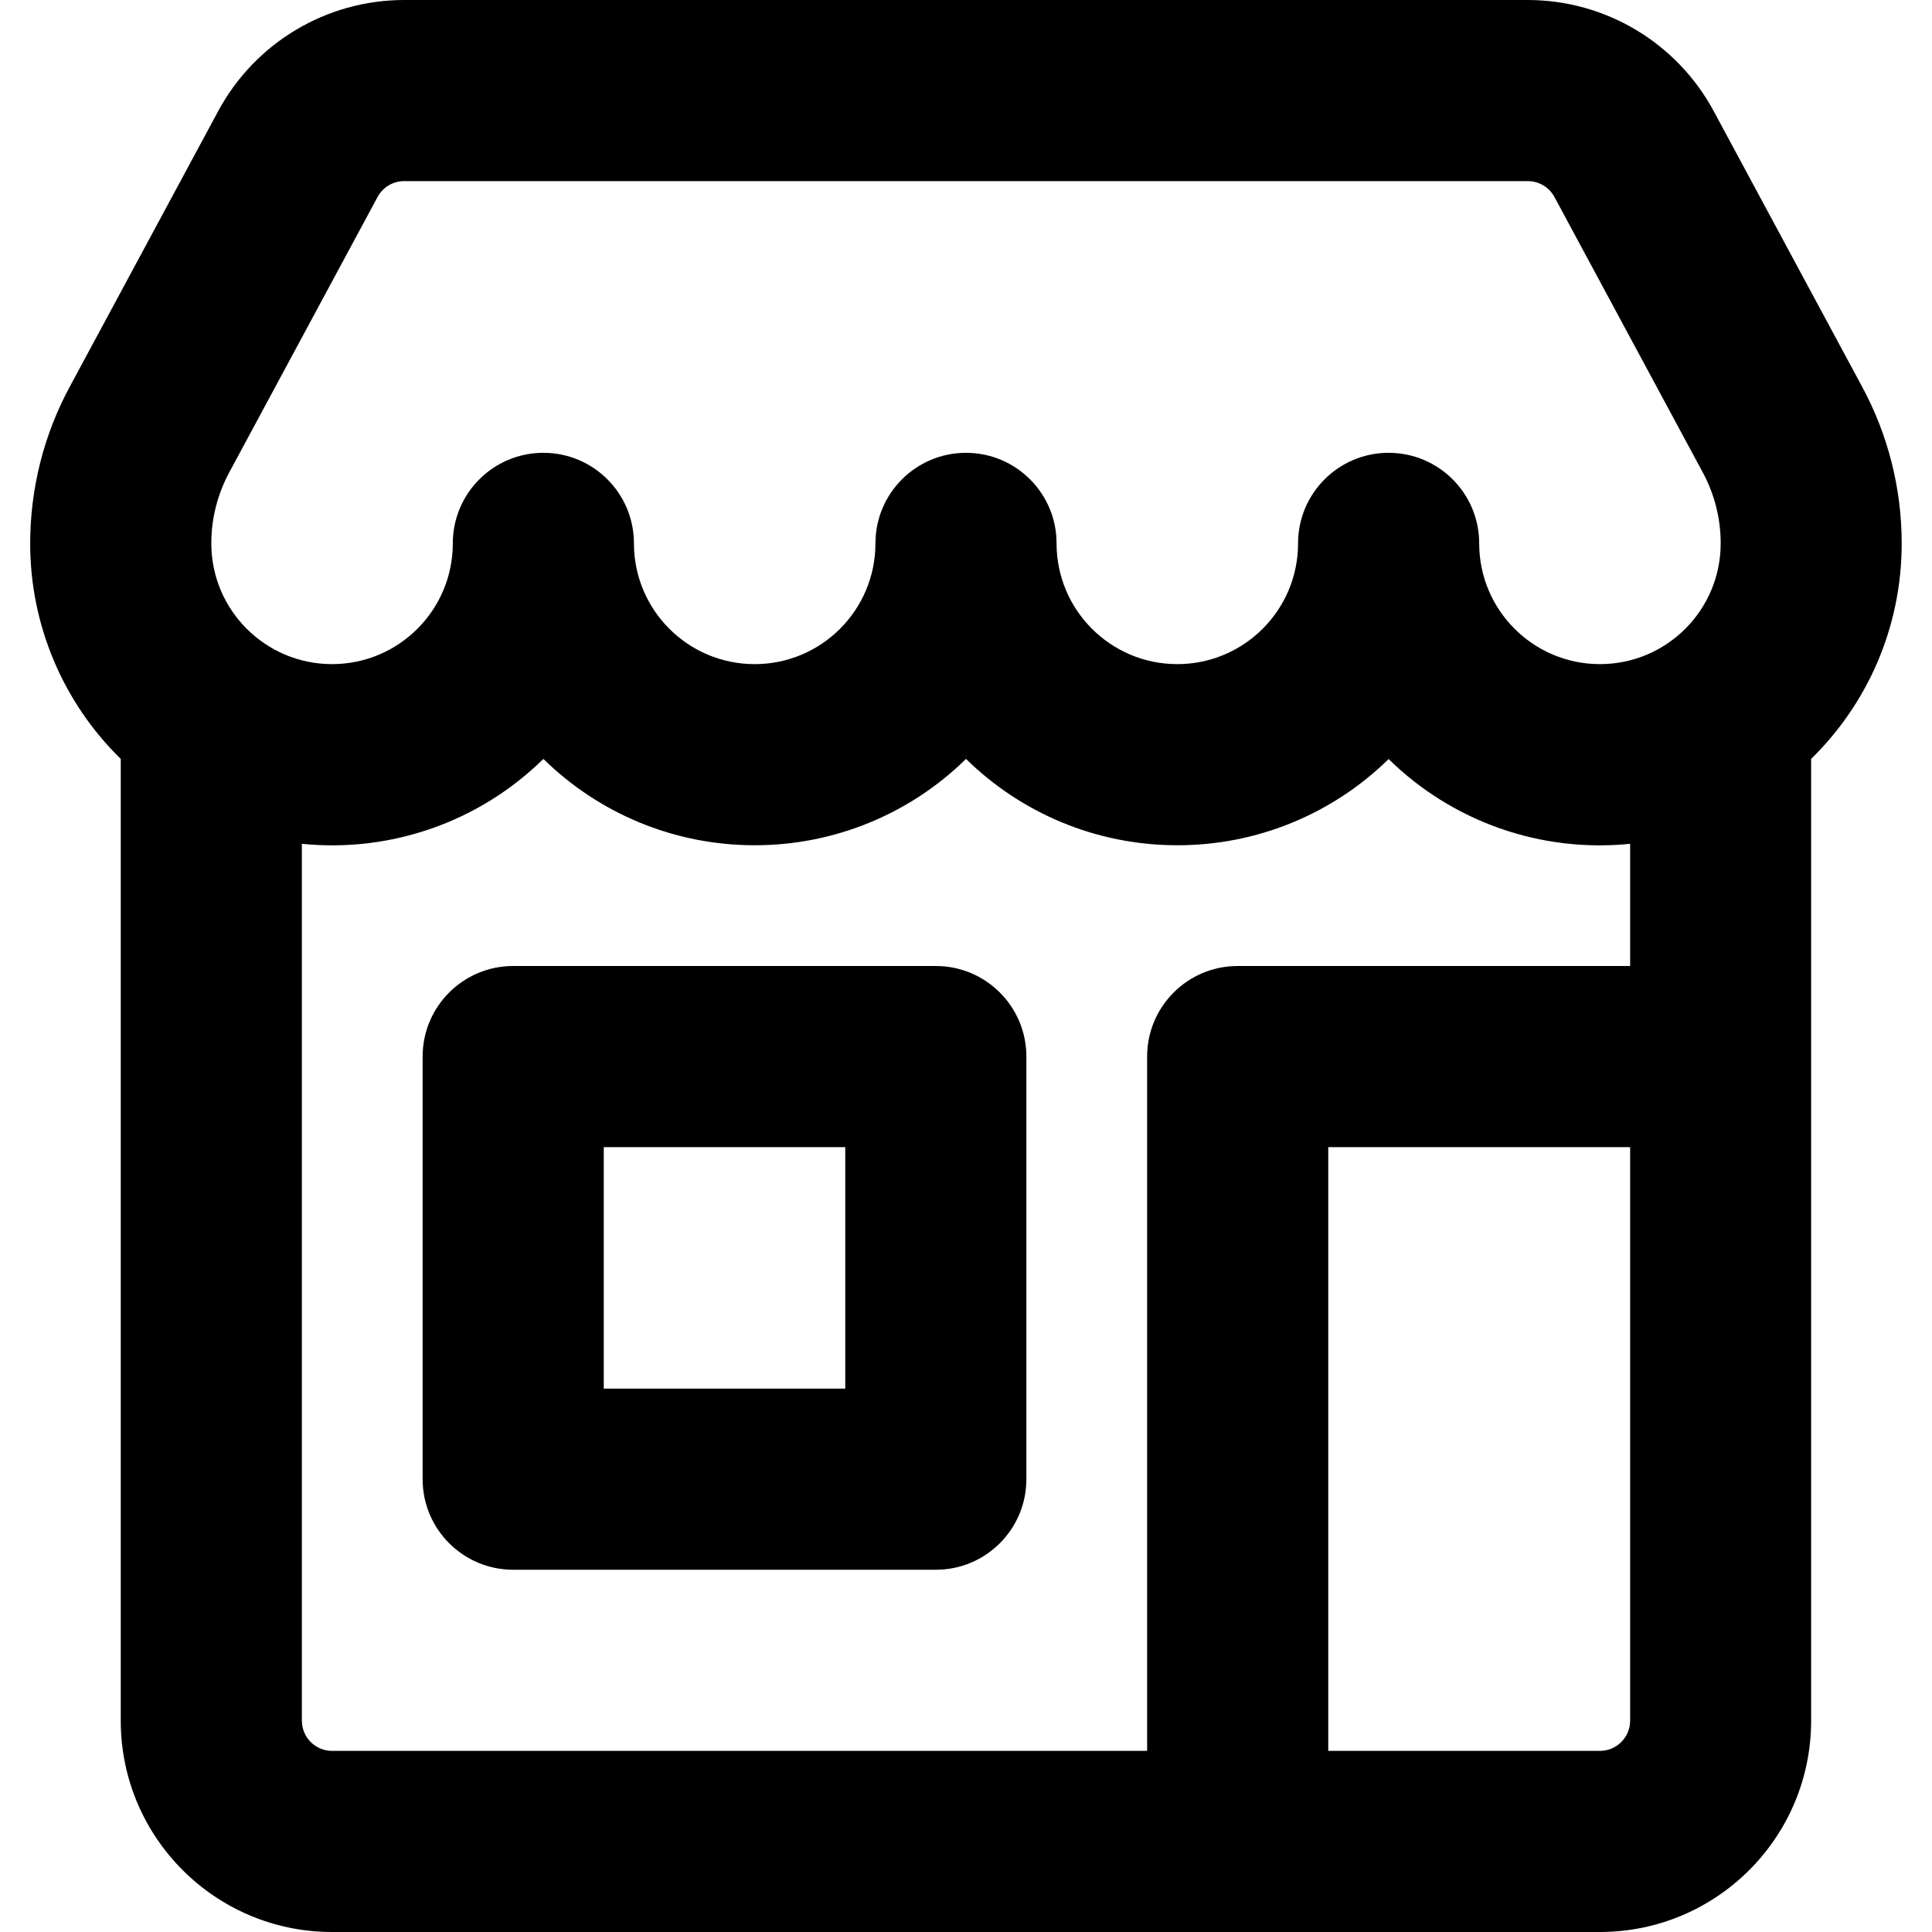
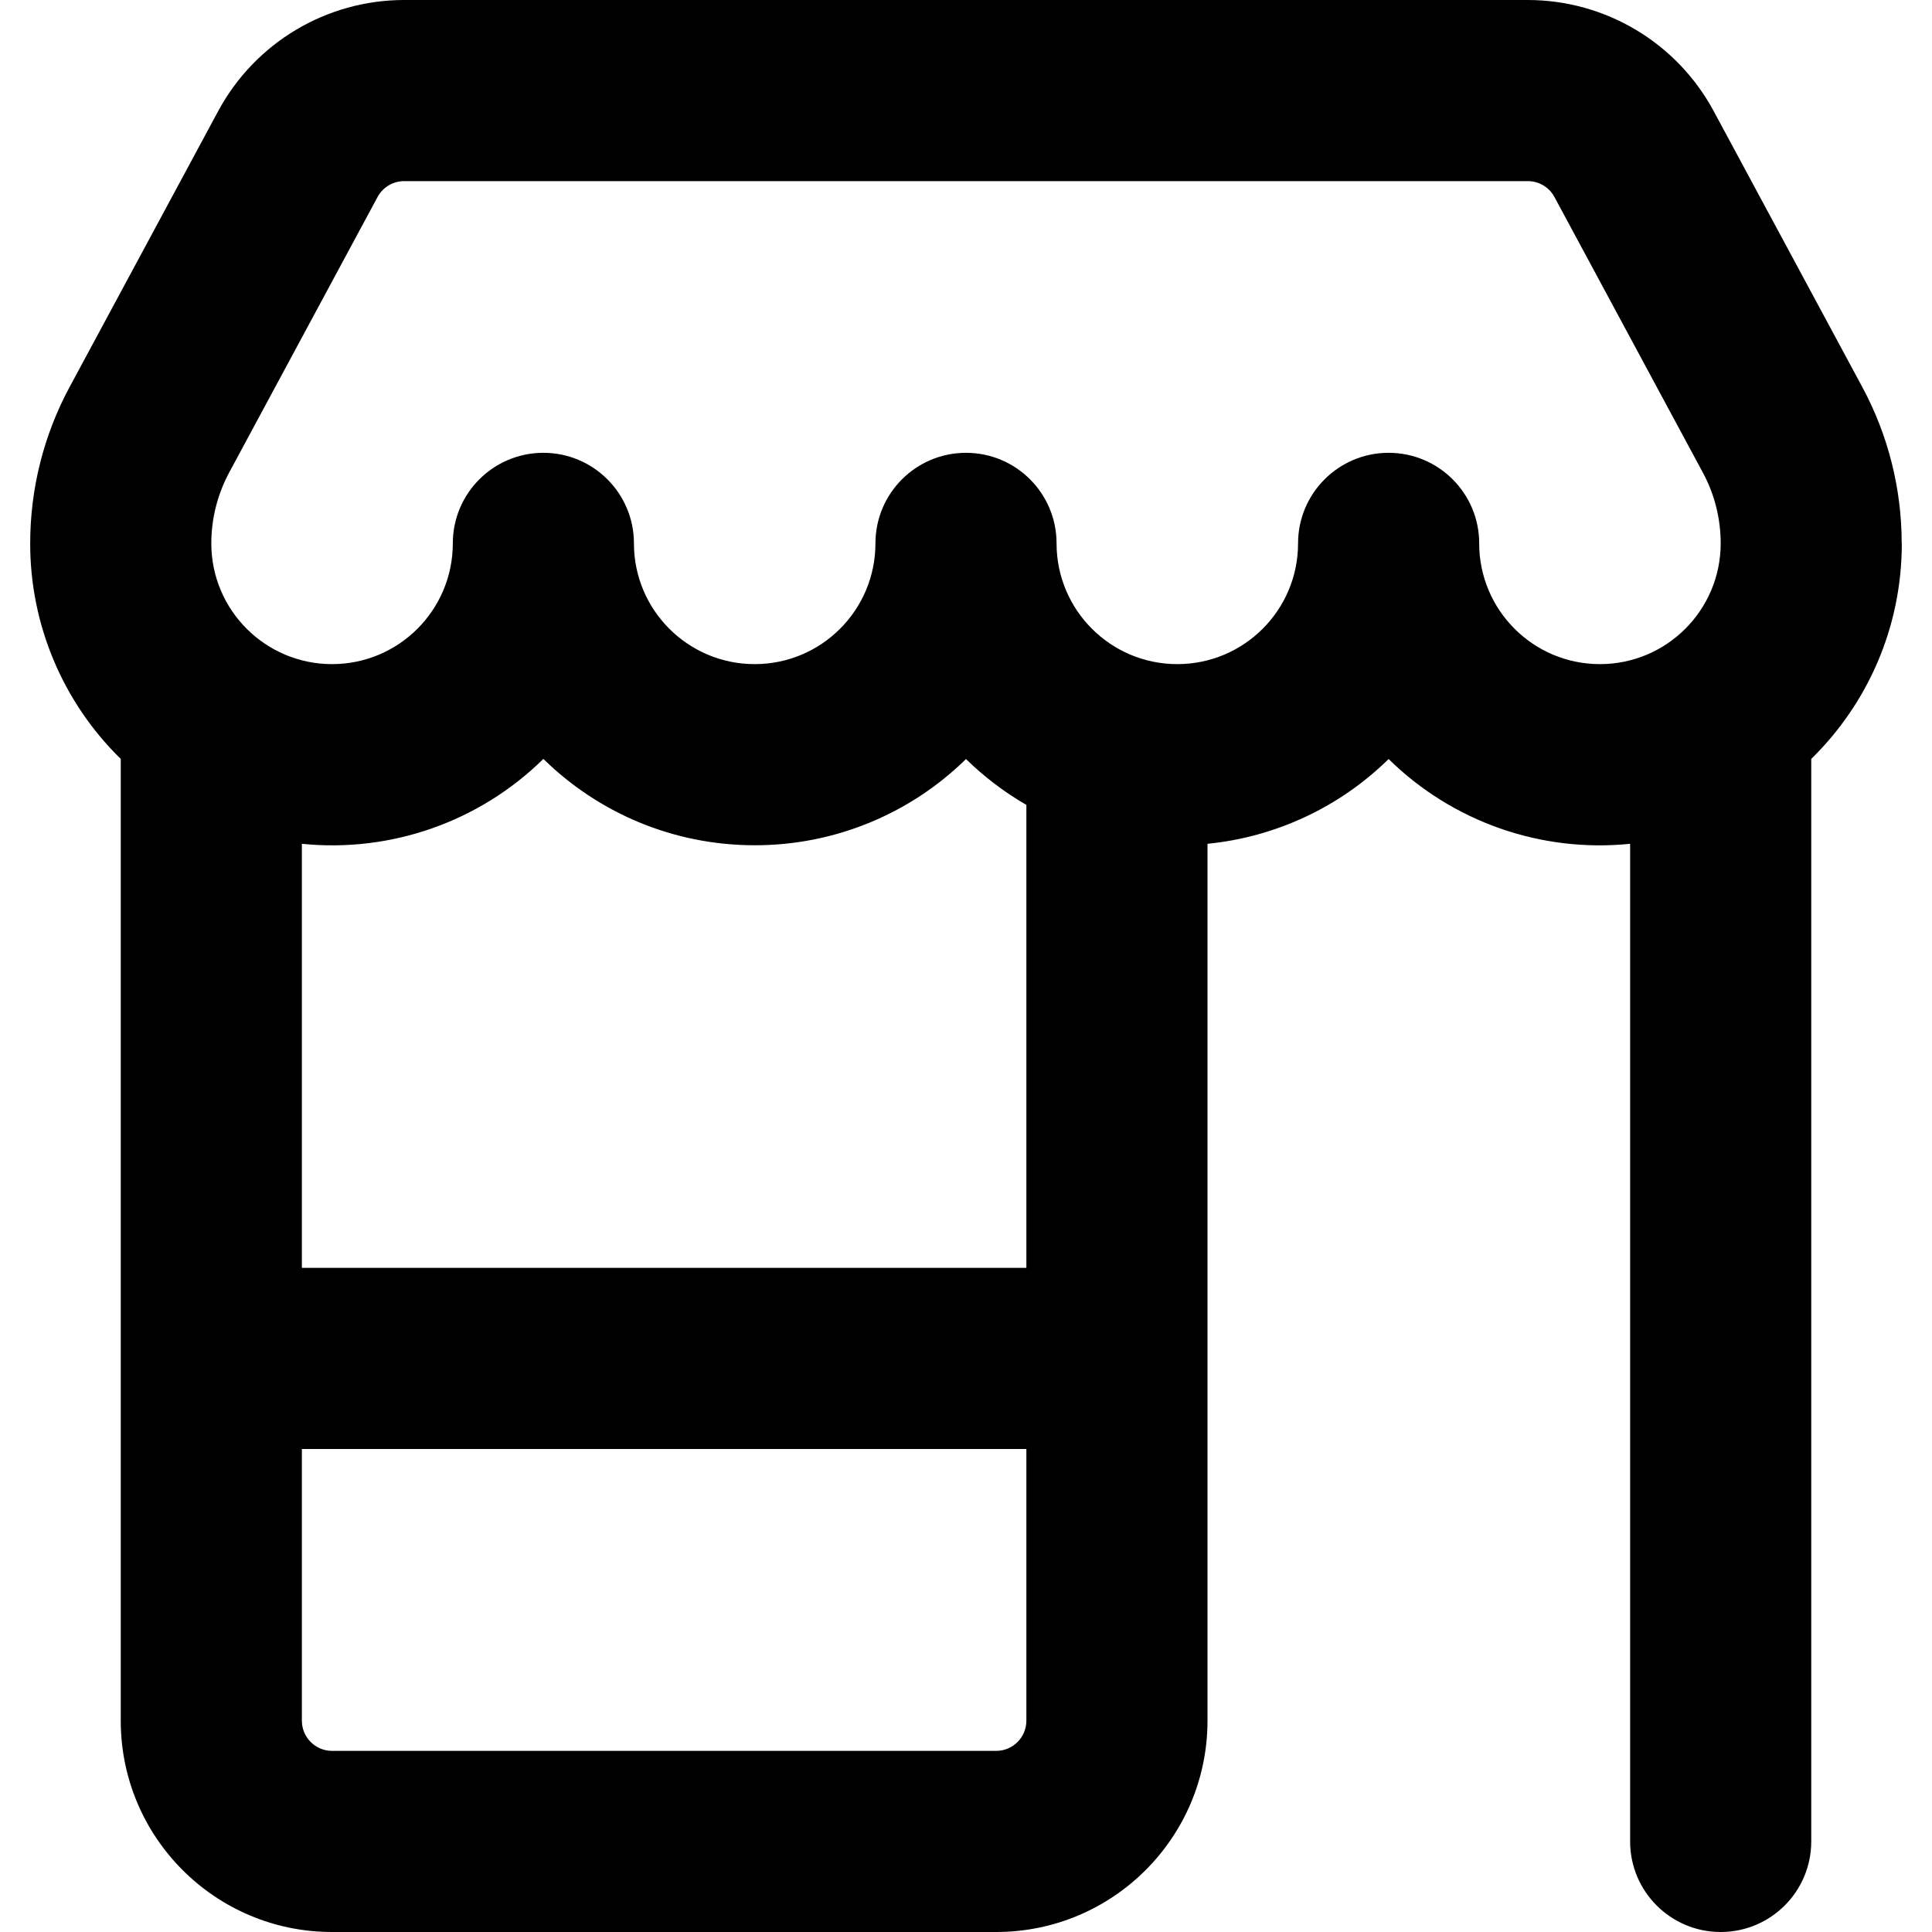
<svg xmlns="http://www.w3.org/2000/svg" fill="currentColor" class="vi" viewBox="0 0 16 16">
-   <path d="M3.5 8.75A.75.75 0 0 1 4.25 8h3.5a.75.75 0 0 1 .75.75v3.5a.75.75 0 0 1-.75.75h-3.5a.75.75 0 0 1-.75-.75v-3.5ZM5 9.5v2h2v-2H5Z" />
-   <path d="M.25 4.5c0-.452.112-.898.327-1.296L1.807.92A1.75 1.75 0 0 1 3.346 0h9.306a1.75 1.75 0 0 1 1.54.92l1.23 2.284c.215.398.327.844.327 1.296 0 .7-.287 1.332-.75 1.785v7.965A1.75 1.75 0 0 1 13.25 16H2.75A1.75 1.75 0 0 1 1 14.25V6.285A2.492 2.492 0 0 1 .25 4.5Zm2.877-2.869-1.23 2.284c-.096.18-.147.38-.147.585a1 1 0 0 0 2 0 .75.75 0 0 1 1.5 0 1 1 0 0 0 2 0 .75.75 0 0 1 1.5 0 1 1 0 0 0 2 0 .75.75 0 0 1 1.5 0 1 1 0 1 0 2 0c0-.204-.05-.405-.147-.585l-1.23-2.284a.25.25 0 0 0-.22-.131H3.347a.25.25 0 0 0-.22.131ZM2.5 6.988v7.262c0 .138.112.25.25.25H9.5V8.75a.75.75 0 0 1 .75-.75h3.25V6.988a2.492 2.492 0 0 1-2-.702A2.492 2.492 0 0 1 9.75 7c-.681 0-1.3-.273-1.75-.715A2.492 2.492 0 0 1 6.25 7c-.681 0-1.3-.273-1.75-.715a2.492 2.492 0 0 1-2 .703ZM11 9.5v5h2.25a.25.25 0 0 0 .25-.25V9.5H11Z" />
+   <path fill-rule="evenodd" d="M3.347 1.5a.25.25 0 0 0-.22.131l-1.23 2.284c-.096.18-.147.38-.147.585H1h.75a1 1 0 0 0 2 0 .75.75 0 0 1 1.5 0 1 1 0 0 0 2 0 .75.75 0 0 1 1.5 0 1 1 0 0 0 2 0 .75.75 0 0 1 1.5 0 1 1 0 1 0 2 0c0-.204-.05-.405-.147-.585l-1.23-2.284a.25.25 0 0 0-.22-.131H3.347Zm12.403 3c0 .7-.287 1.332-.75 1.785v8.965a.75.75 0 0 1-1.5 0V6.988a2.492 2.492 0 0 1-2-.702 2.492 2.492 0 0 1-1.5.702v7.262A1.75 1.75 0 0 1 8.25 16h-5.5A1.75 1.75 0 0 1 1 14.25V6.285A2.492 2.492 0 0 1 .25 4.5c0-.452.112-.898.327-1.296L1.807.92A1.75 1.75 0 0 1 3.346 0h9.306a1.75 1.75 0 0 1 1.54.92l1.23 2.284c.215.398.327.844.327 1.296ZM2.5 6.988V10.5h6V6.666a2.51 2.51 0 0 1-.5-.38A2.492 2.492 0 0 1 6.25 7c-.681 0-1.3-.273-1.75-.715a2.492 2.492 0 0 1-2 .703ZM8.5 12h-6v2.25c0 .138.112.25.25.25h5.5a.25.25 0 0 0 .25-.25V12Z" />
</svg>
